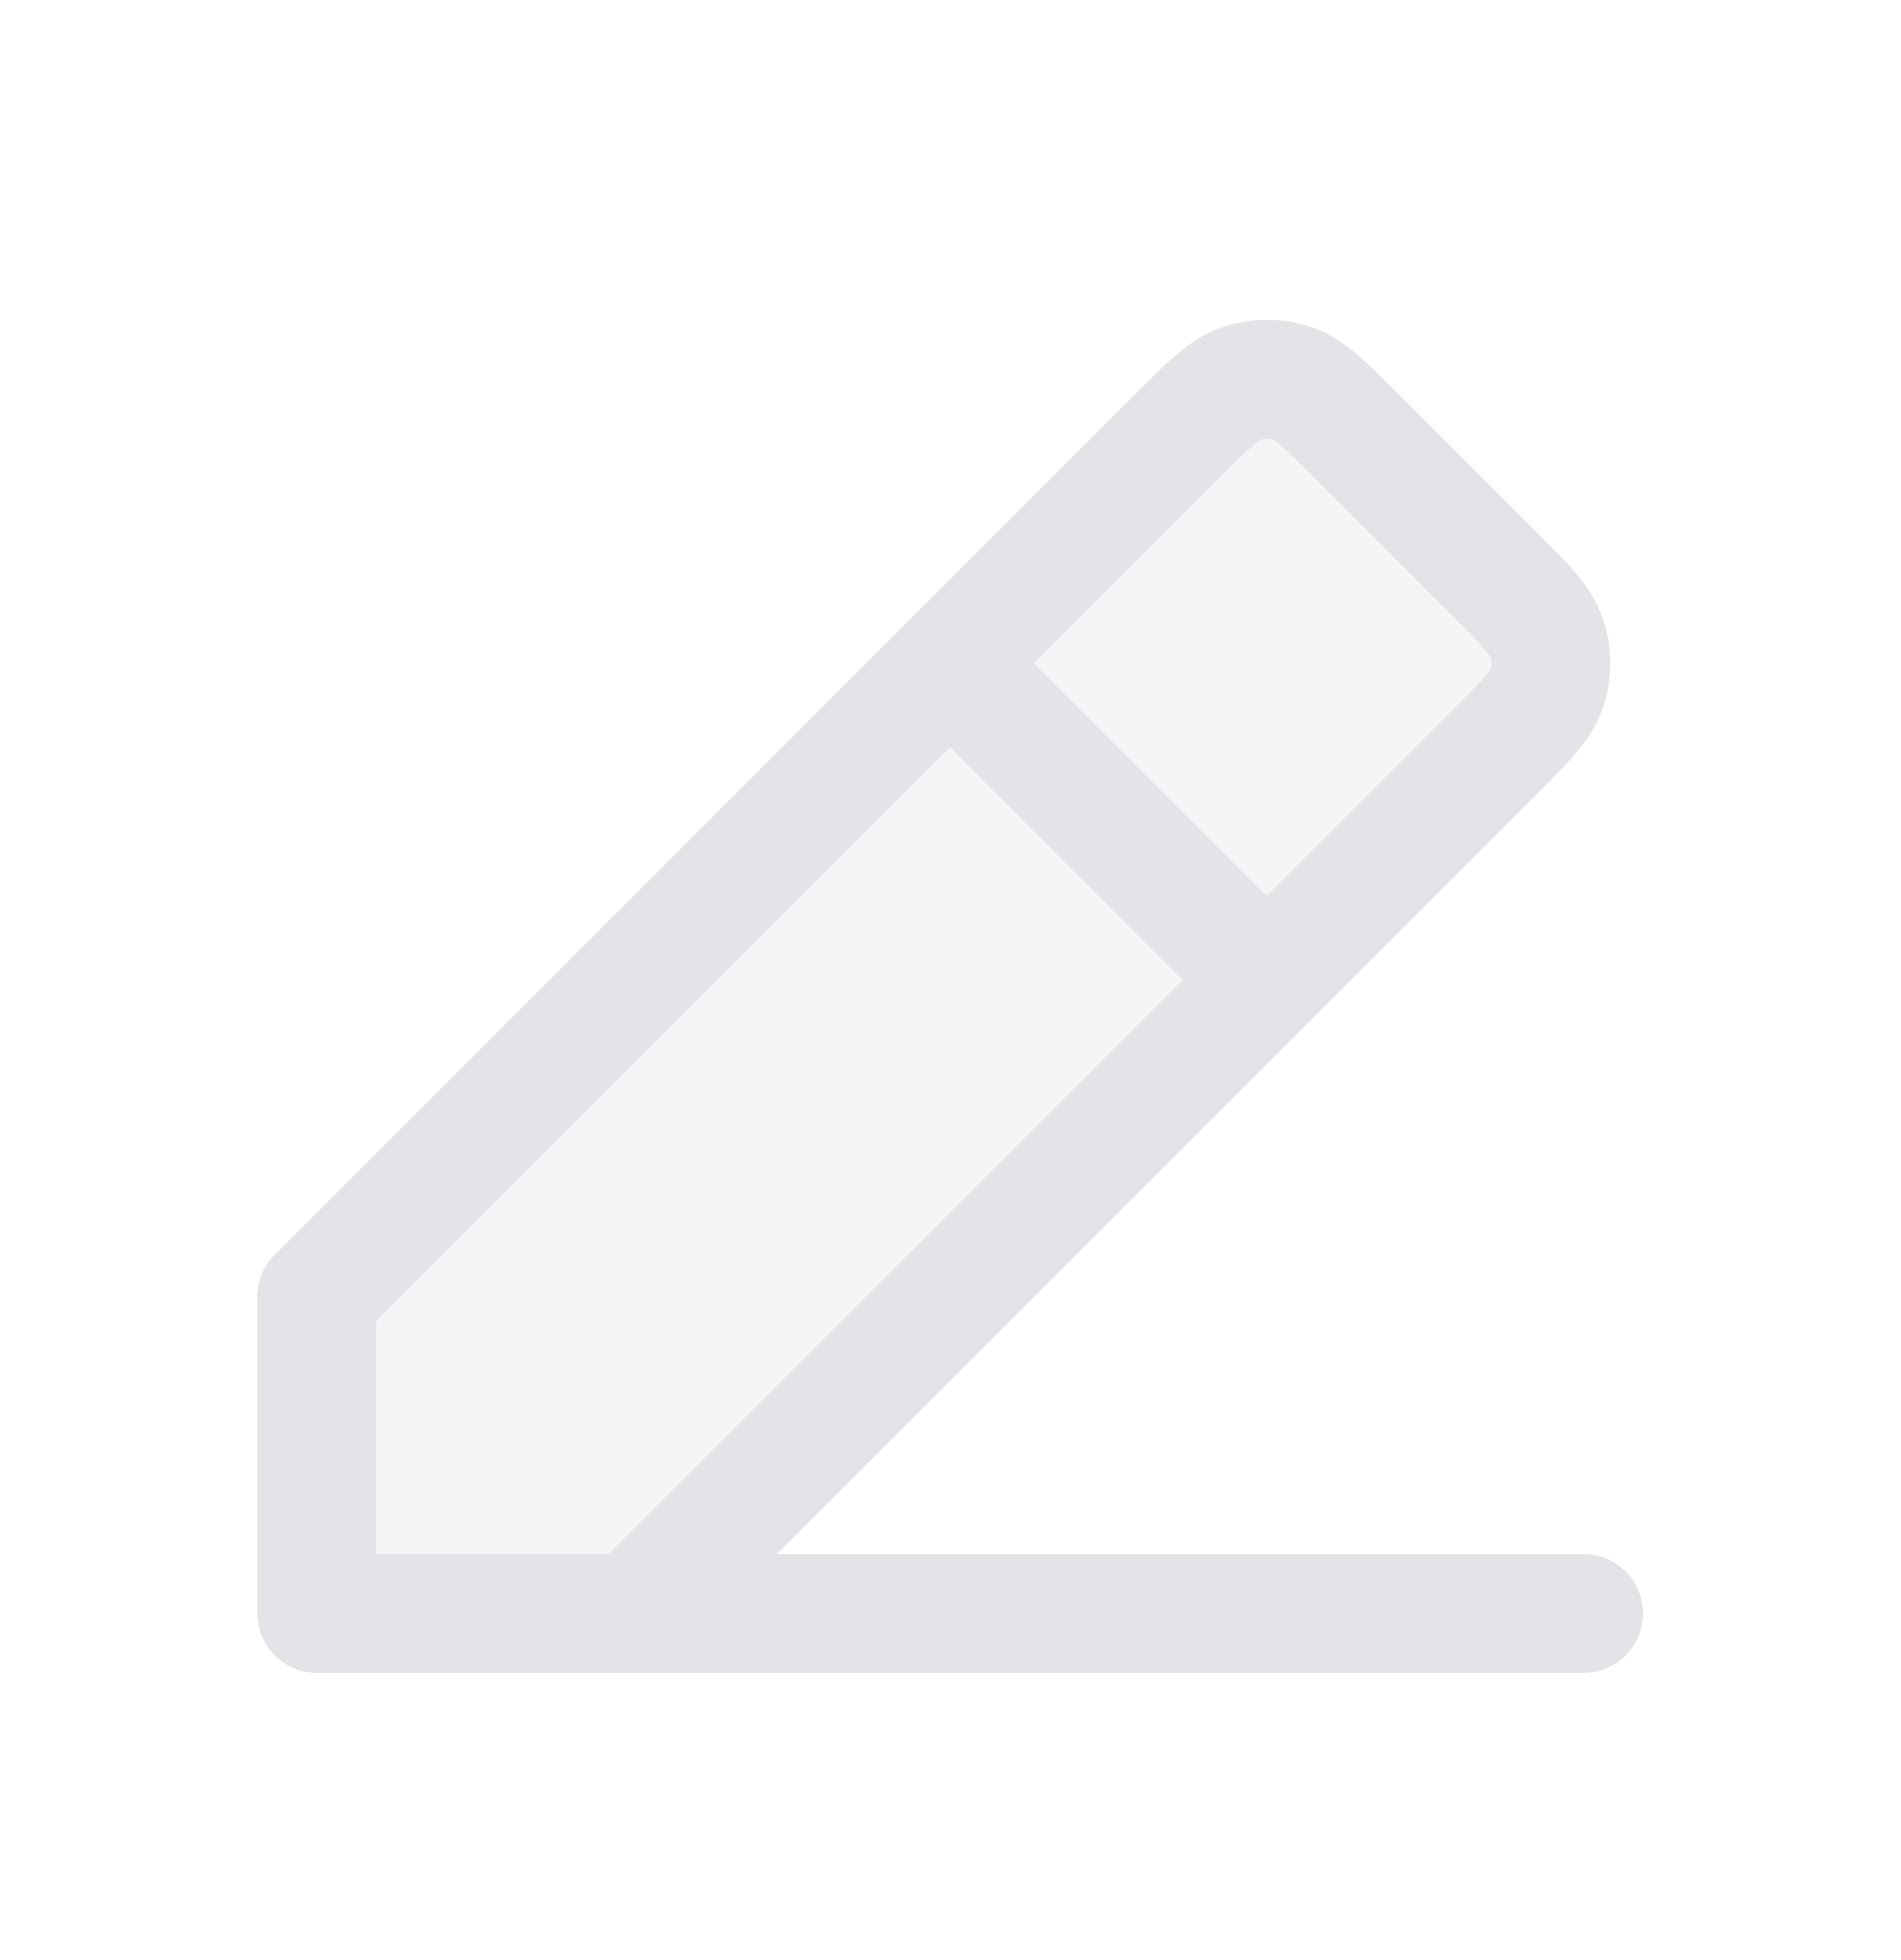
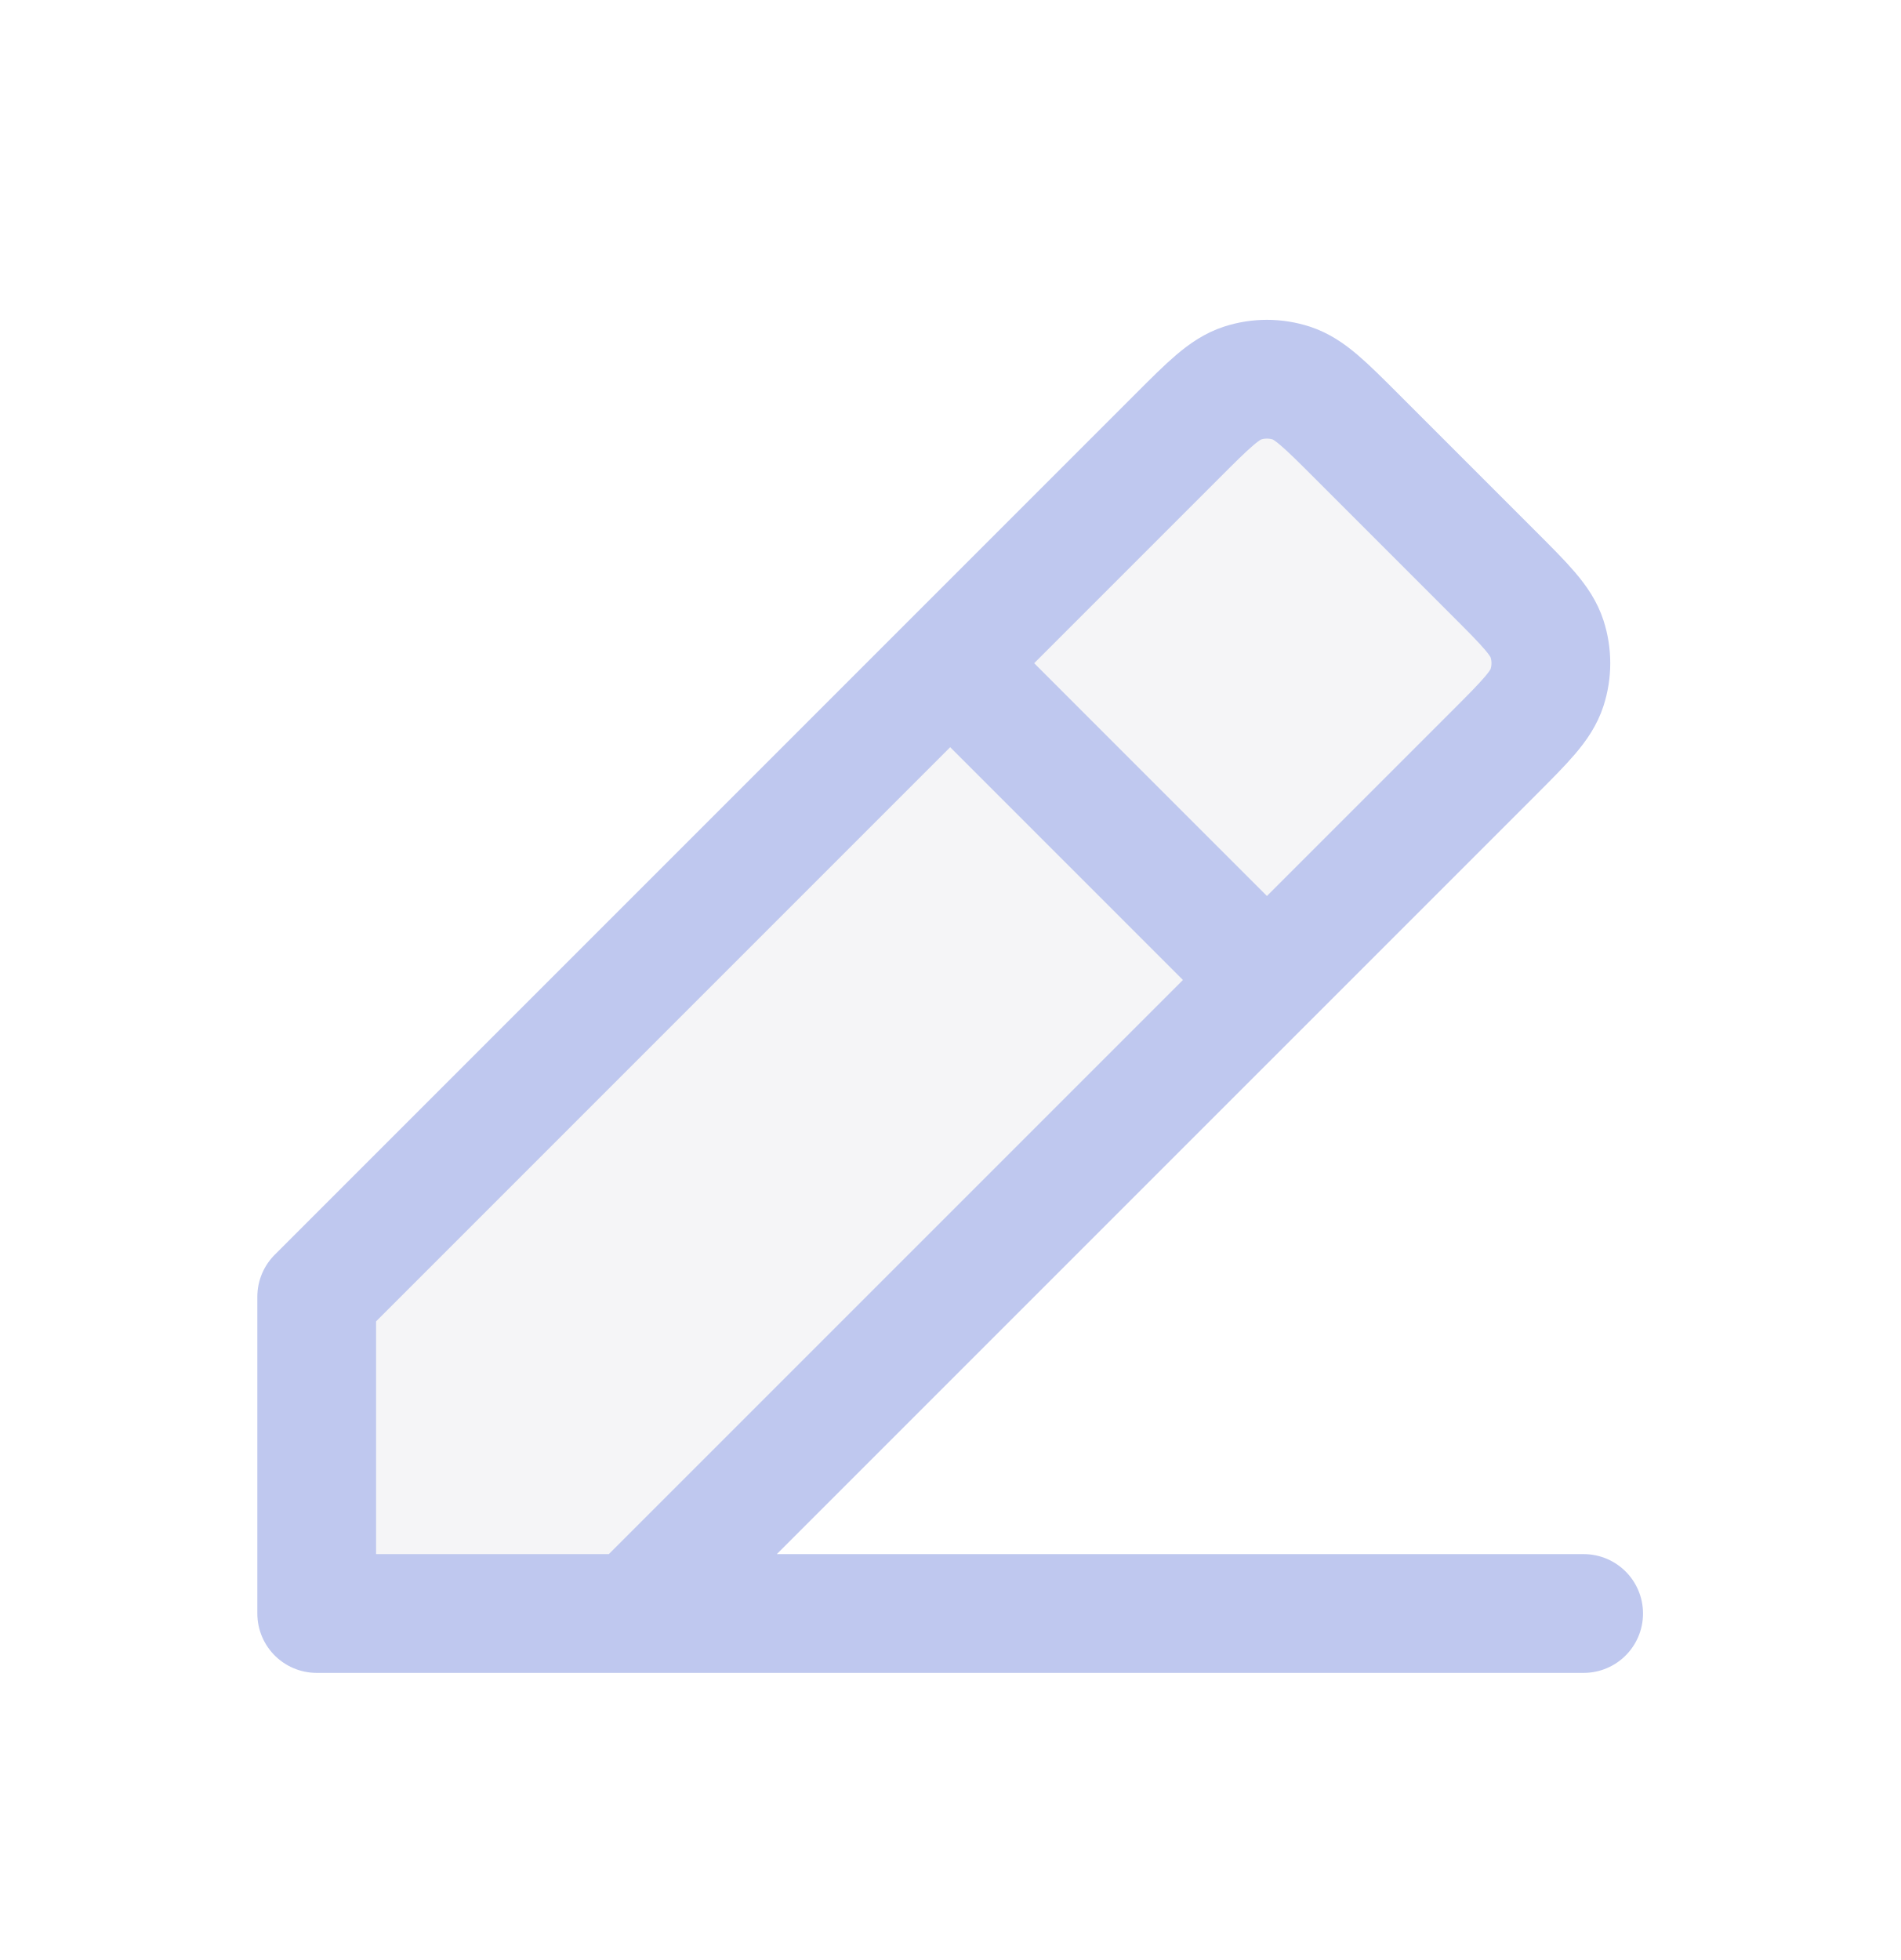
<svg xmlns="http://www.w3.org/2000/svg" width="32" height="33" viewBox="0 0 32 33" fill="none">
  <path d="M5.333 27.166V21.833L16 11.166L19.825 7.341L19.827 7.339C20.353 6.813 20.617 6.549 20.921 6.45C21.189 6.363 21.477 6.363 21.745 6.45C22.049 6.549 22.312 6.812 22.838 7.338L25.158 9.658C25.686 10.186 25.95 10.45 26.049 10.754C26.136 11.022 26.136 11.31 26.049 11.578C25.95 11.883 25.686 12.146 25.159 12.674L25.158 12.675L21.333 16.5L10.666 27.166L5.333 27.166Z" fill="#F5F5F7" />
-   <path d="M5.333 27.166H26.666M5.333 27.166V21.833L16 11.166M5.333 27.166L10.666 27.166L21.333 16.5M16 11.166L19.825 7.341L19.827 7.339C20.353 6.813 20.617 6.549 20.921 6.45C21.189 6.363 21.477 6.363 21.745 6.45C22.049 6.549 22.312 6.812 22.838 7.338L25.158 9.658C25.686 10.186 25.95 10.45 26.049 10.754C26.136 11.022 26.136 11.31 26.049 11.578C25.95 11.883 25.686 12.146 25.159 12.674L25.158 12.675L21.333 16.5M16 11.166L21.333 16.5" stroke="#E3E3E8" stroke-width="2" stroke-linecap="round" stroke-linejoin="round" />
+   <path d="M5.333 27.166H26.666M5.333 27.166V21.833L16 11.166M5.333 27.166L10.666 27.166L21.333 16.5M16 11.166L19.825 7.341L19.827 7.339C20.353 6.813 20.617 6.549 20.921 6.45C21.189 6.363 21.477 6.363 21.745 6.45C22.049 6.549 22.312 6.812 22.838 7.338L25.158 9.658C25.686 10.186 25.95 10.45 26.049 10.754C26.136 11.022 26.136 11.31 26.049 11.578C25.95 11.883 25.686 12.146 25.159 12.674L25.158 12.675L21.333 16.5M16 11.166L21.333 16.5" stroke="#BFC8EF" stroke-width="2" stroke-linecap="round" stroke-linejoin="round" />
</svg>
